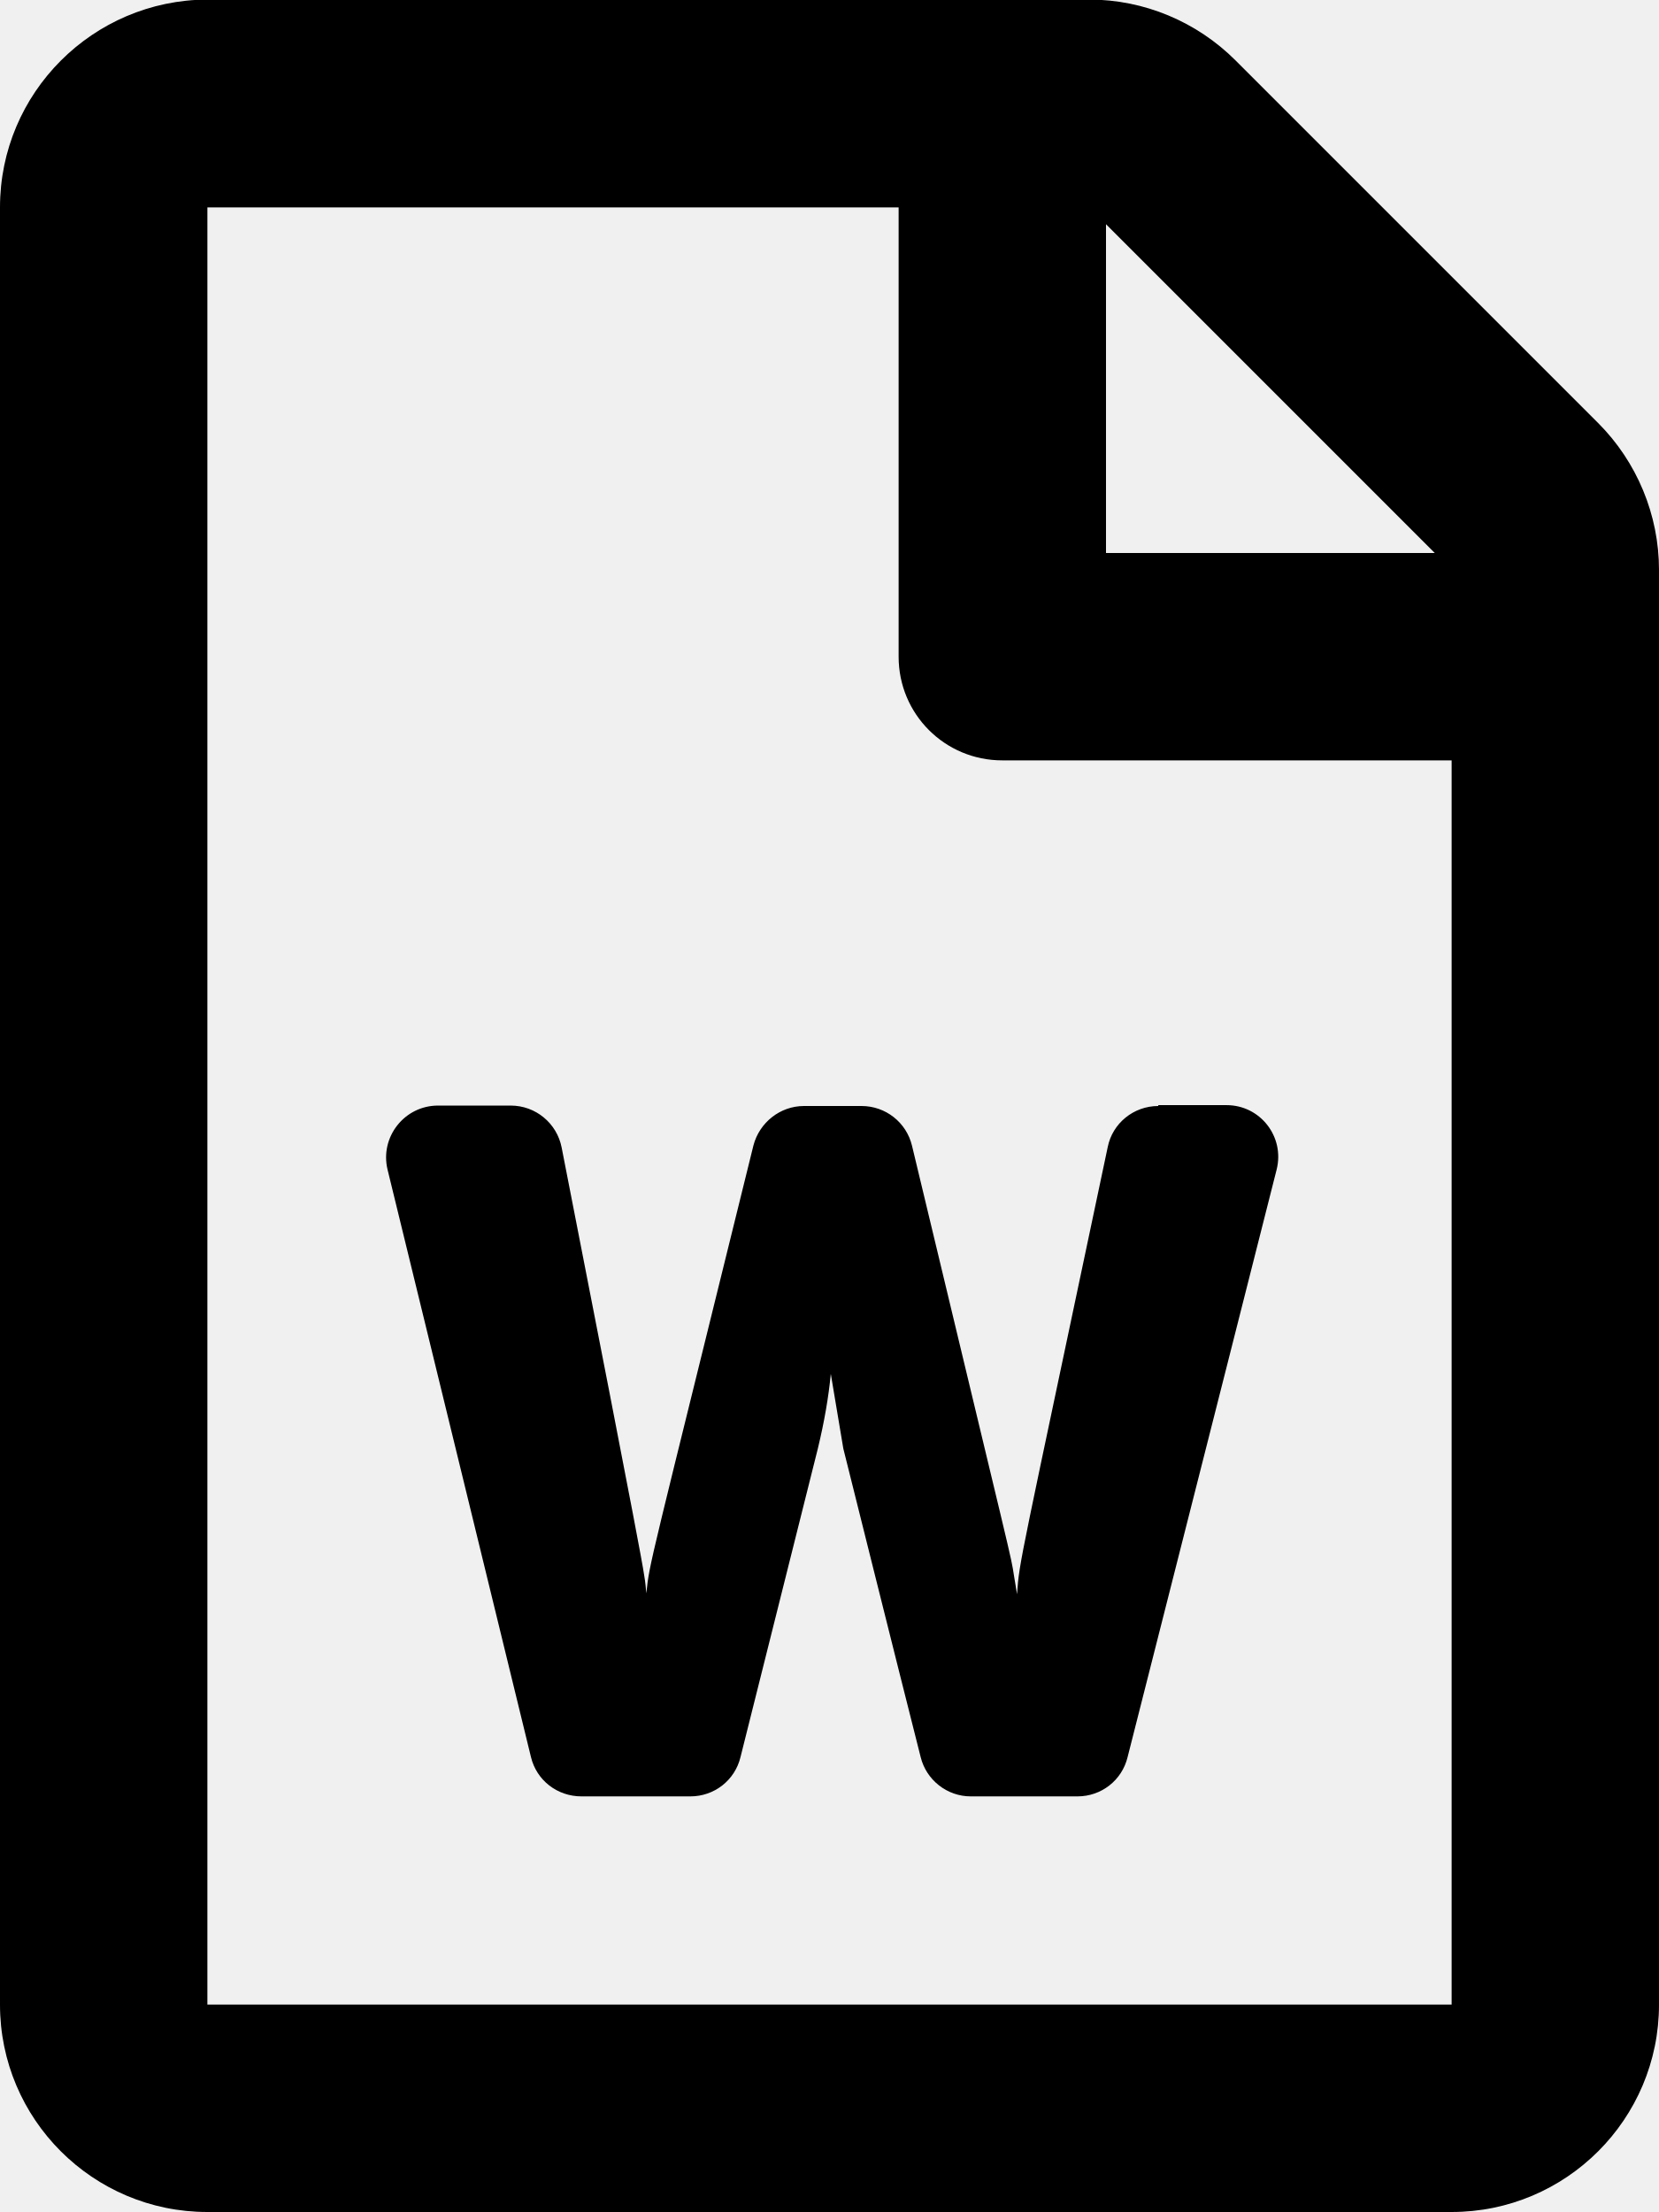
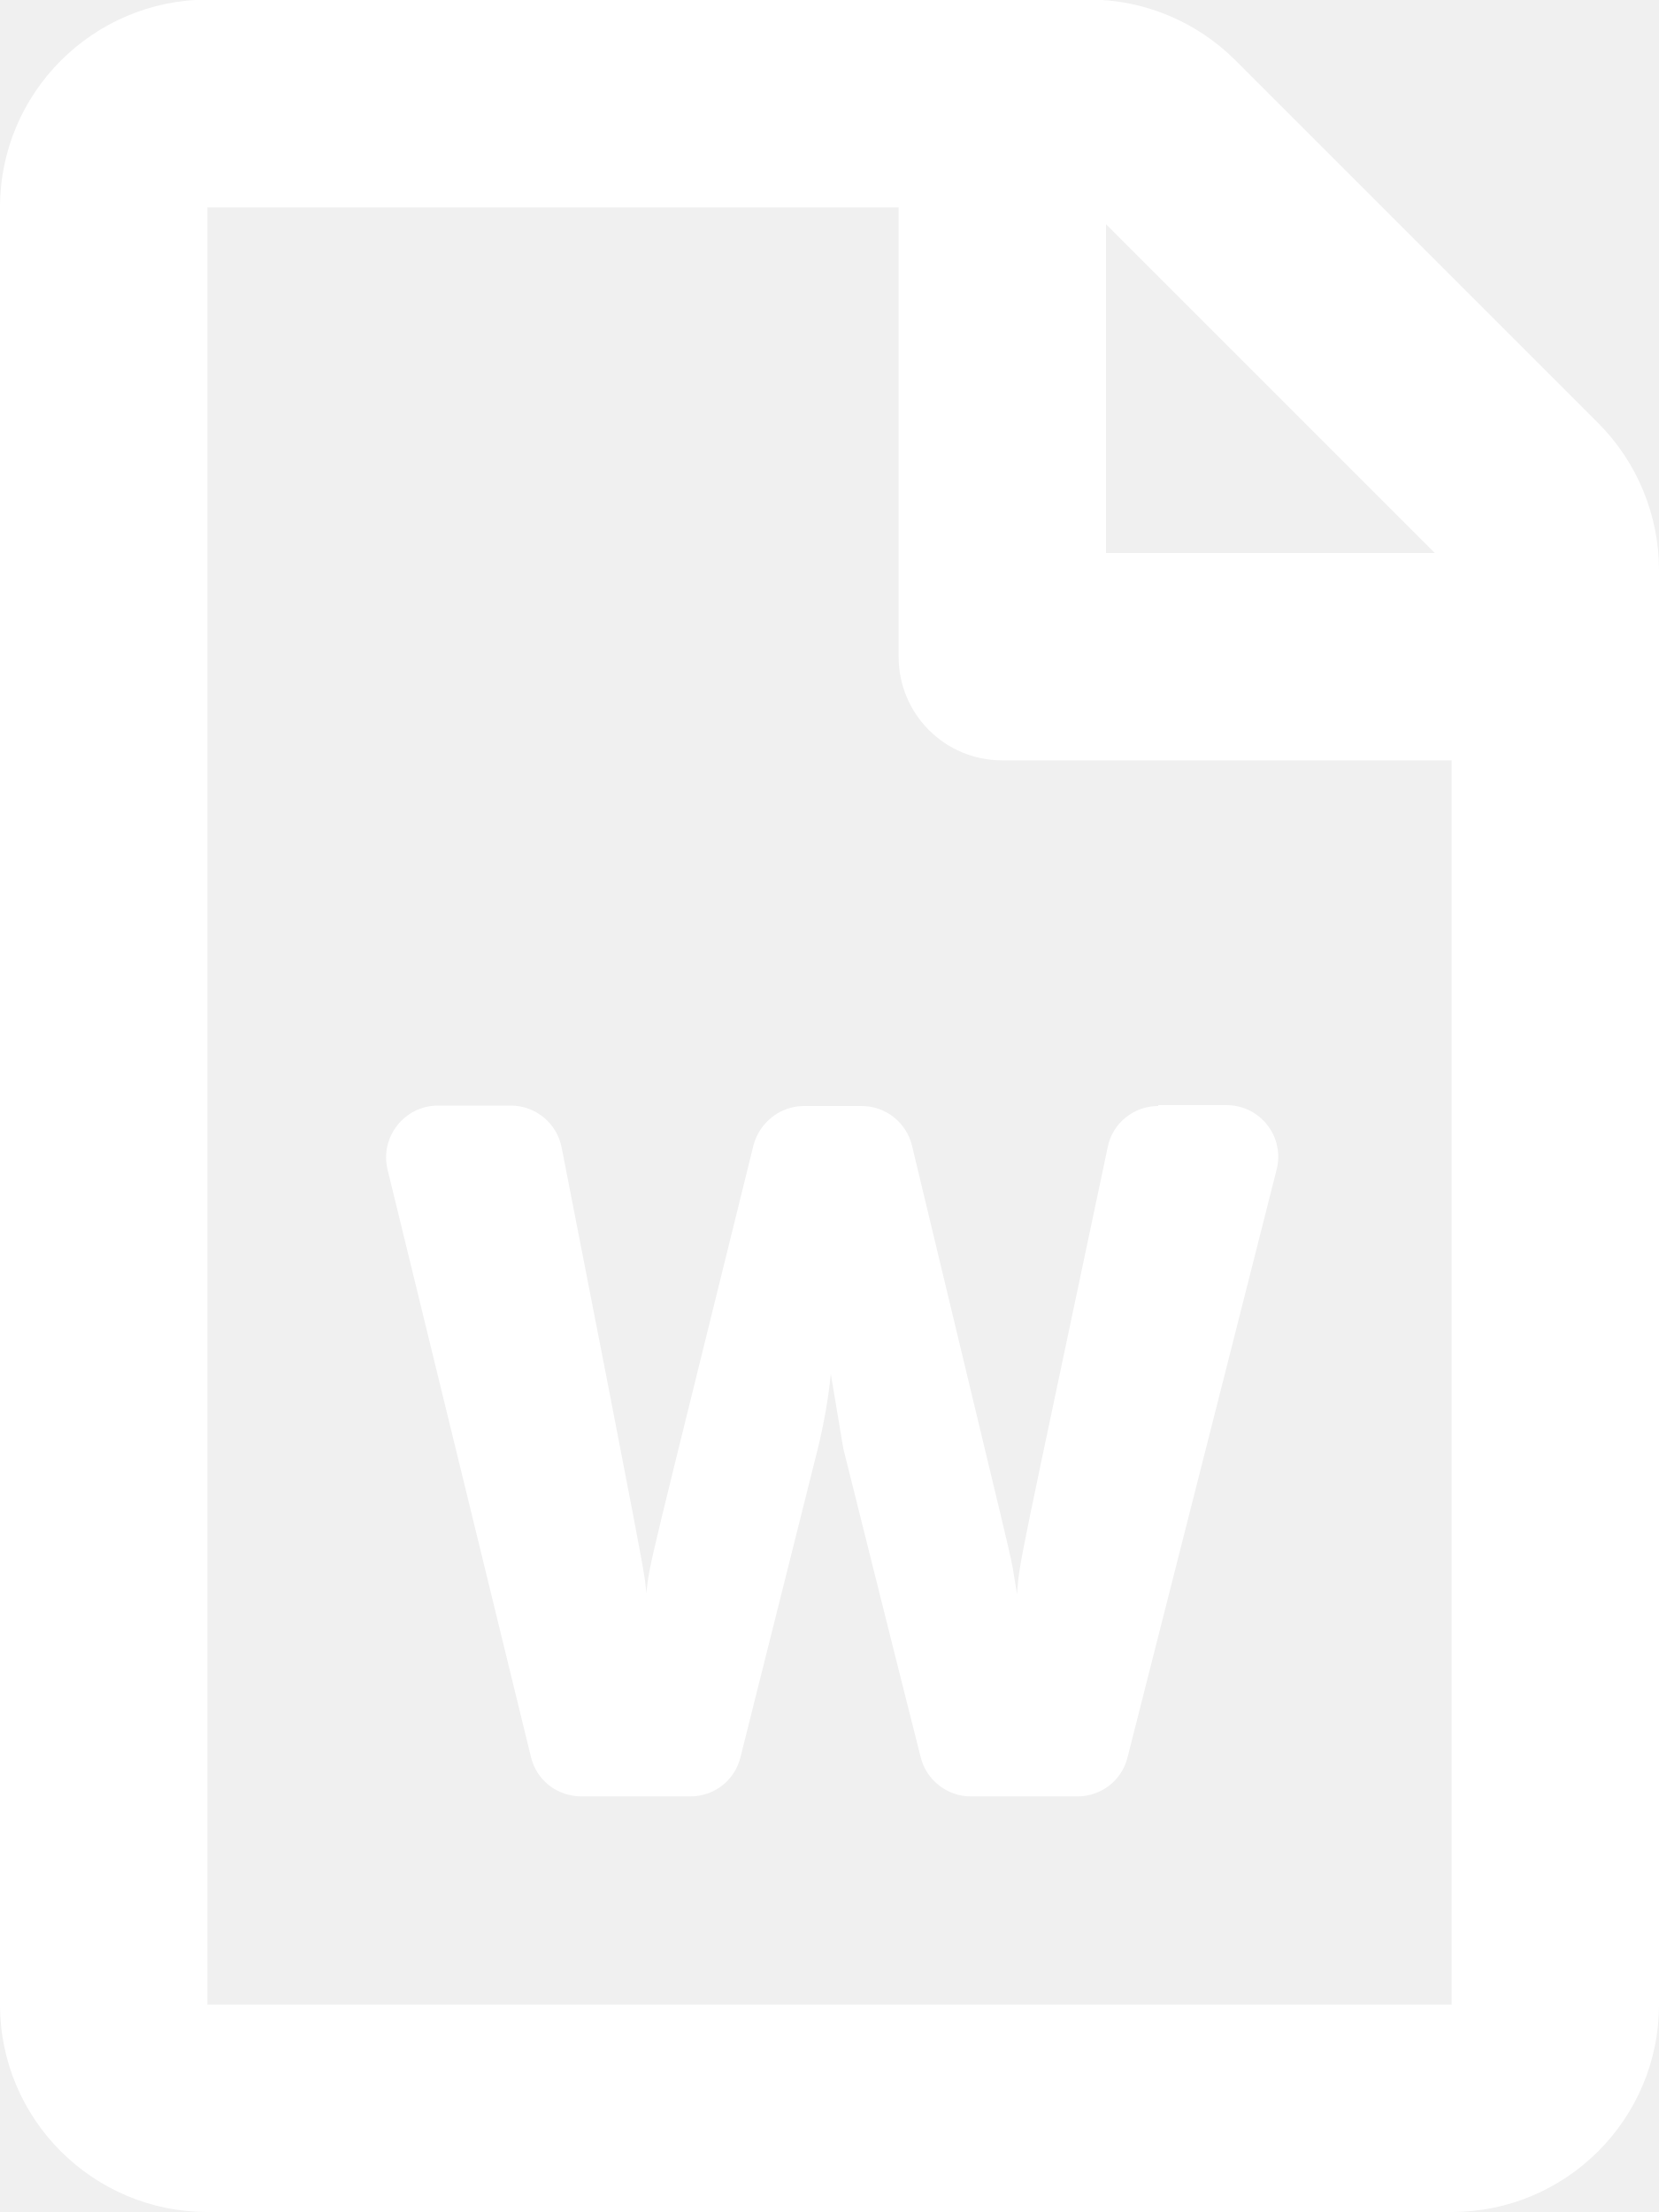
<svg xmlns="http://www.w3.org/2000/svg" aria-hidden="true" focusable="false" data-prefix="far" data-icon="file-word" class="svg-inline--fa fa-file-word fa-w-12" role="img" viewBox="0 0 384 512">
-   <path fill="currentColor" d="M369.9 97.9L286 14C277 5 264.8-.1 252.1-.1H48C21.5 0 0 21.5 0 48v416c0 26.5 21.5 48 48 48h288c26.5 0 48-21.5 48-48V131.9c0-12.7-5.1-25-14.1-34zM332.1 128H256V51.9l76.1 76.1zM48 464V48h160v104c0 13.3 10.7 24 24 24h104v288H48zm220.1-208c-5.7 0-10.6 4-11.7 9.5-20.6 97.7-20.4 95.4-21 103.5-.2-1.2-.4-2.6-.7-4.3-.8-5.1.3.2-23.6-99.5-1.3-5.4-6.1-9.2-11.7-9.2h-13.3c-5.5 0-10.3 3.8-11.7 9.1-24.4 99-24 96.2-24.8 103.7-.1-1.1-.2-2.5-.5-4.2-.7-5.2-14.1-73.3-19.1-99-1.1-5.6-6-9.7-11.8-9.7h-16.8c-7.8 0-13.5 7.3-11.7 14.8 8 32.6 26.7 109.5 33.2 136 1.3 5.4 6.1 9.1 11.7 9.1h25.2c5.5 0 10.3-3.7 11.6-9.1l17.9-71.4c1.5-6.2 2.5-12 3-17.3l2.9 17.3c.1.4 12.6 50.5 17.9 71.4 1.3 5.3 6.1 9.1 11.6 9.1h24.7c5.5 0 10.3-3.7 11.6-9.1 20.8-81.9 30.2-119 34.5-136 1.9-7.6-3.8-14.9-11.6-14.9h-15.8z" />
+   <path fill="#fff" d="M369.9 97.9L286 14C277 5 264.8-.1 252.1-.1H48C21.5 0 0 21.5 0 48v416c0 26.5 21.5 48 48 48h288c26.5 0 48-21.5 48-48V131.9c0-12.7-5.1-25-14.1-34zM332.1 128H256V51.9l76.1 76.1zM48 464V48h160v104c0 13.3 10.7 24 24 24h104v288H48zm220.1-208c-5.7 0-10.6 4-11.7 9.5-20.6 97.7-20.4 95.4-21 103.5-.2-1.2-.4-2.6-.7-4.3-.8-5.1.3.2-23.6-99.5-1.3-5.4-6.1-9.2-11.7-9.2h-13.3c-5.5 0-10.3 3.8-11.7 9.1-24.4 99-24 96.2-24.8 103.7-.1-1.1-.2-2.5-.5-4.2-.7-5.2-14.1-73.3-19.1-99-1.1-5.6-6-9.7-11.8-9.7h-16.8c-7.8 0-13.5 7.3-11.7 14.8 8 32.6 26.7 109.5 33.2 136 1.3 5.4 6.1 9.1 11.7 9.1h25.2c5.5 0 10.3-3.7 11.6-9.1l17.9-71.4c1.5-6.2 2.5-12 3-17.3l2.9 17.3c.1.4 12.6 50.5 17.9 71.4 1.3 5.3 6.1 9.1 11.6 9.1h24.7c5.5 0 10.3-3.7 11.6-9.1 20.8-81.9 30.2-119 34.5-136 1.9-7.6-3.8-14.9-11.6-14.9h-15.8z" />
</svg>
